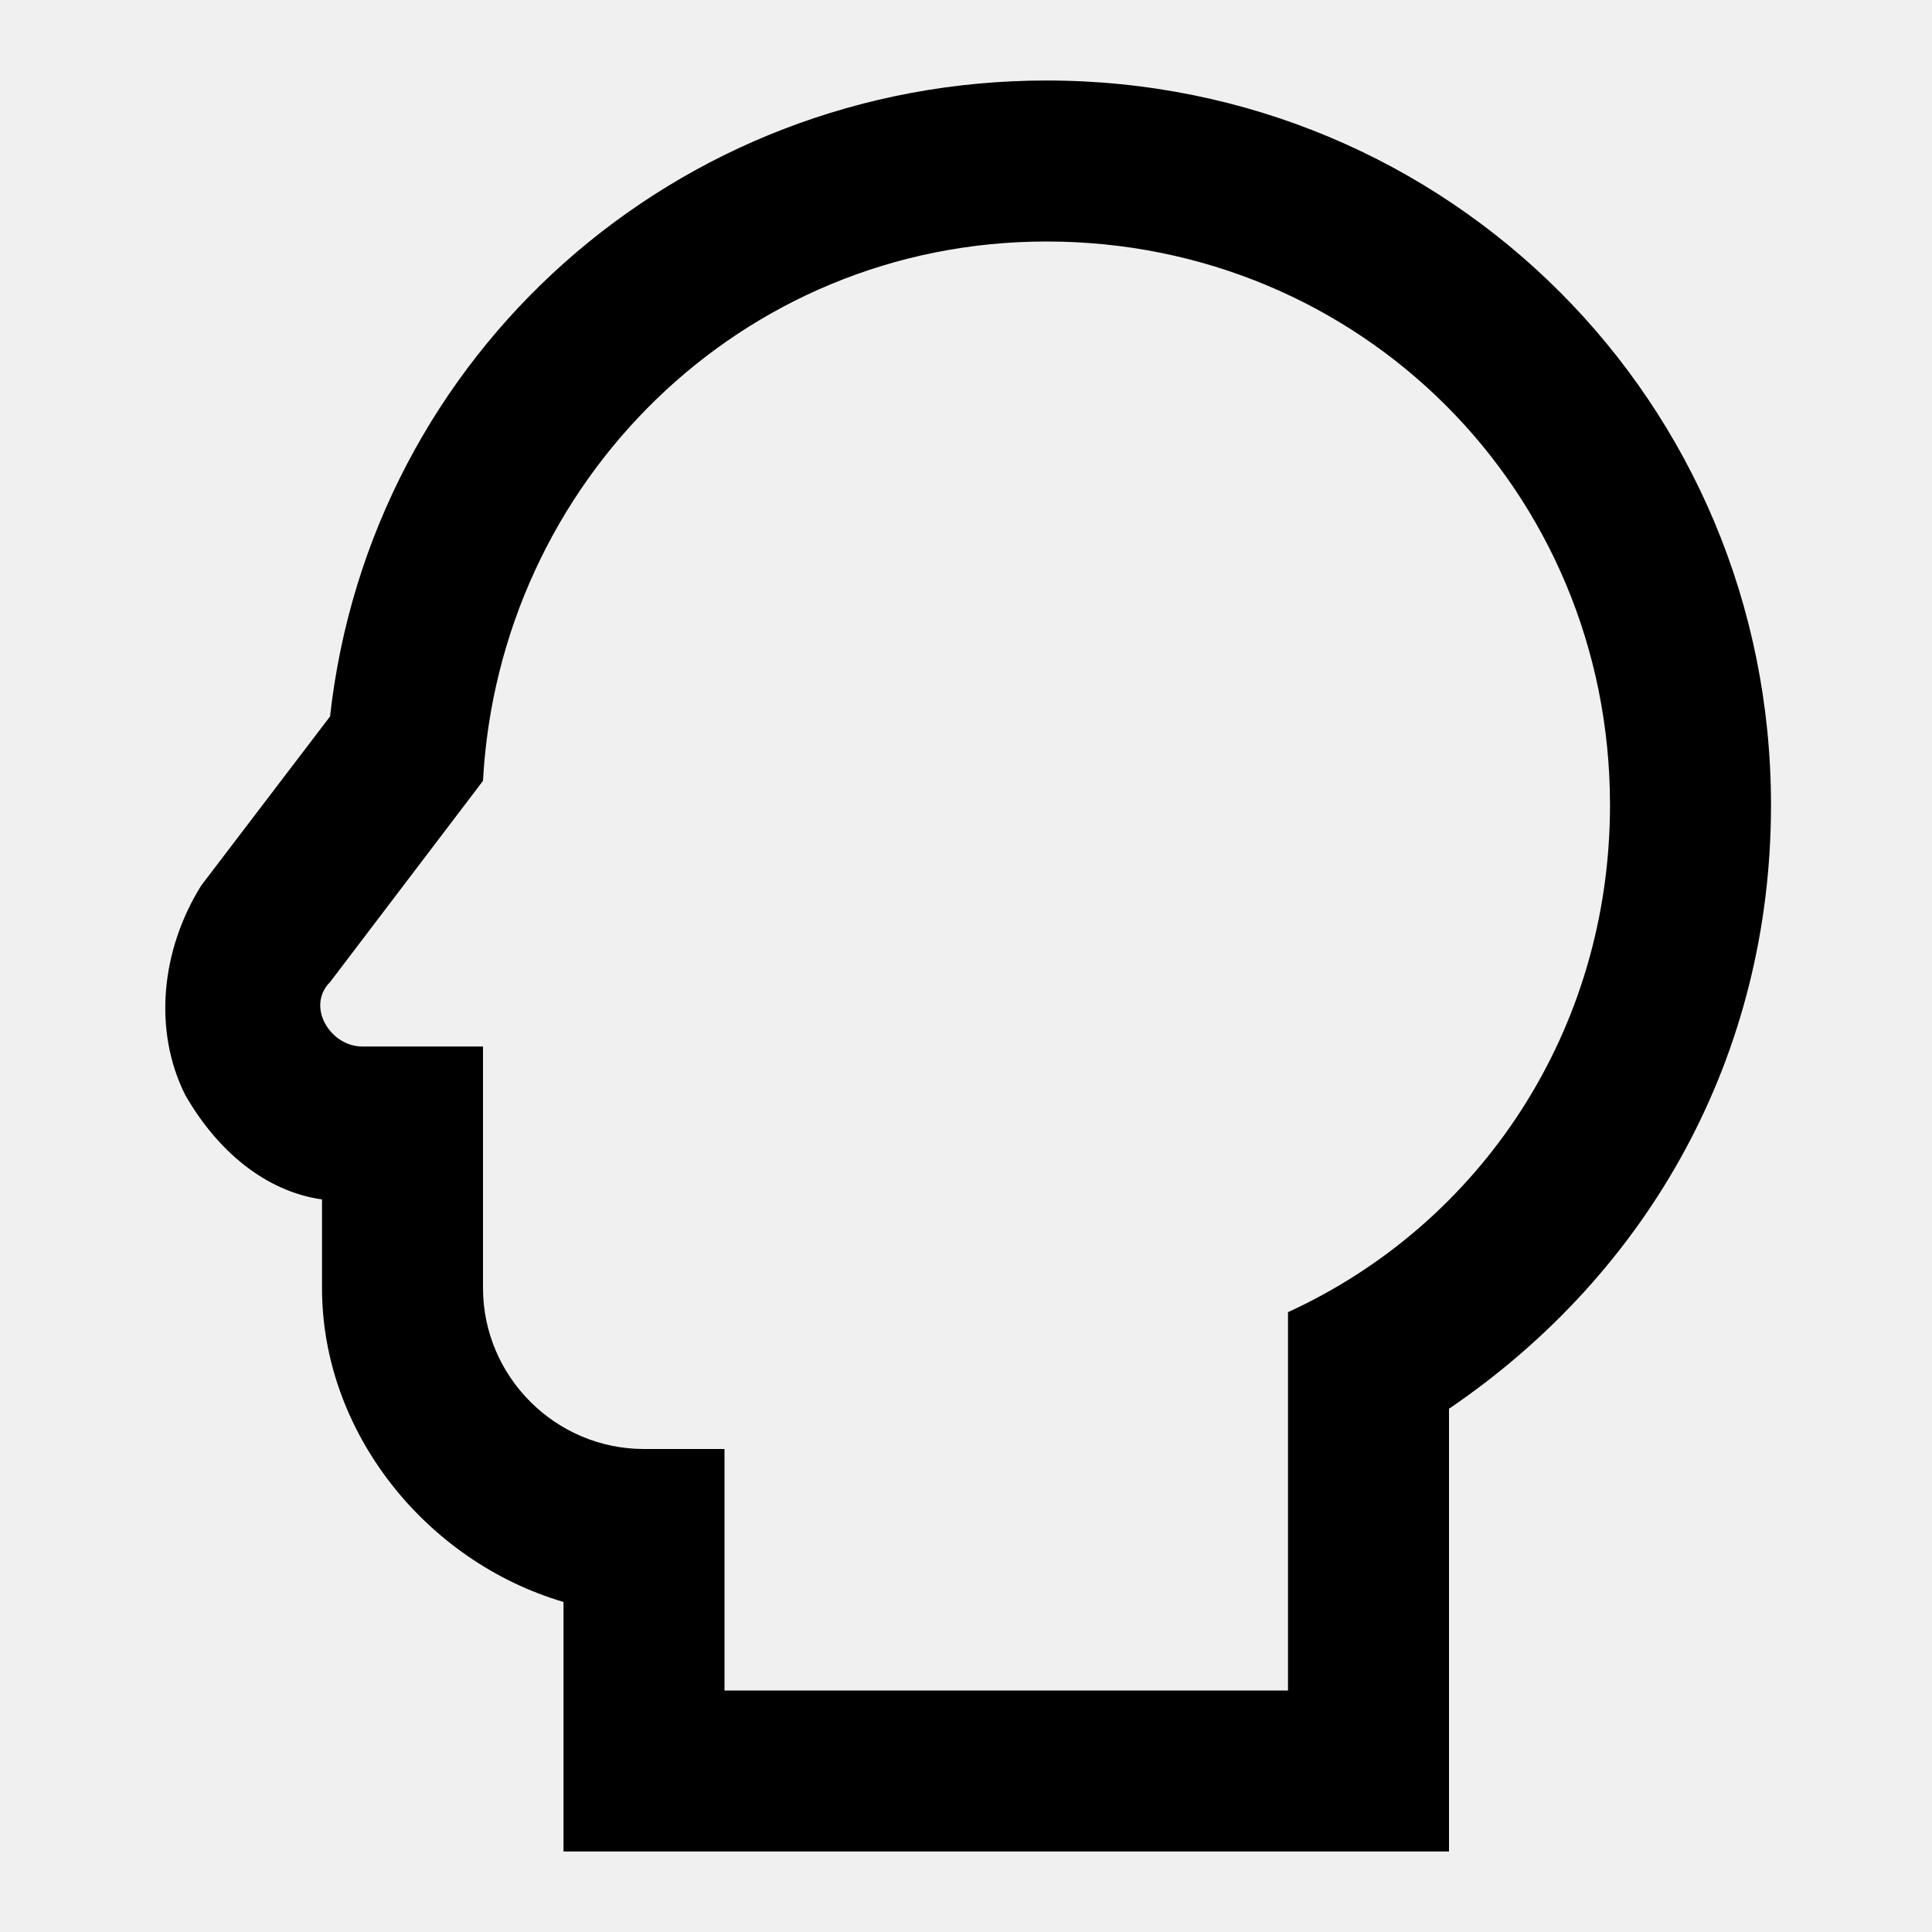
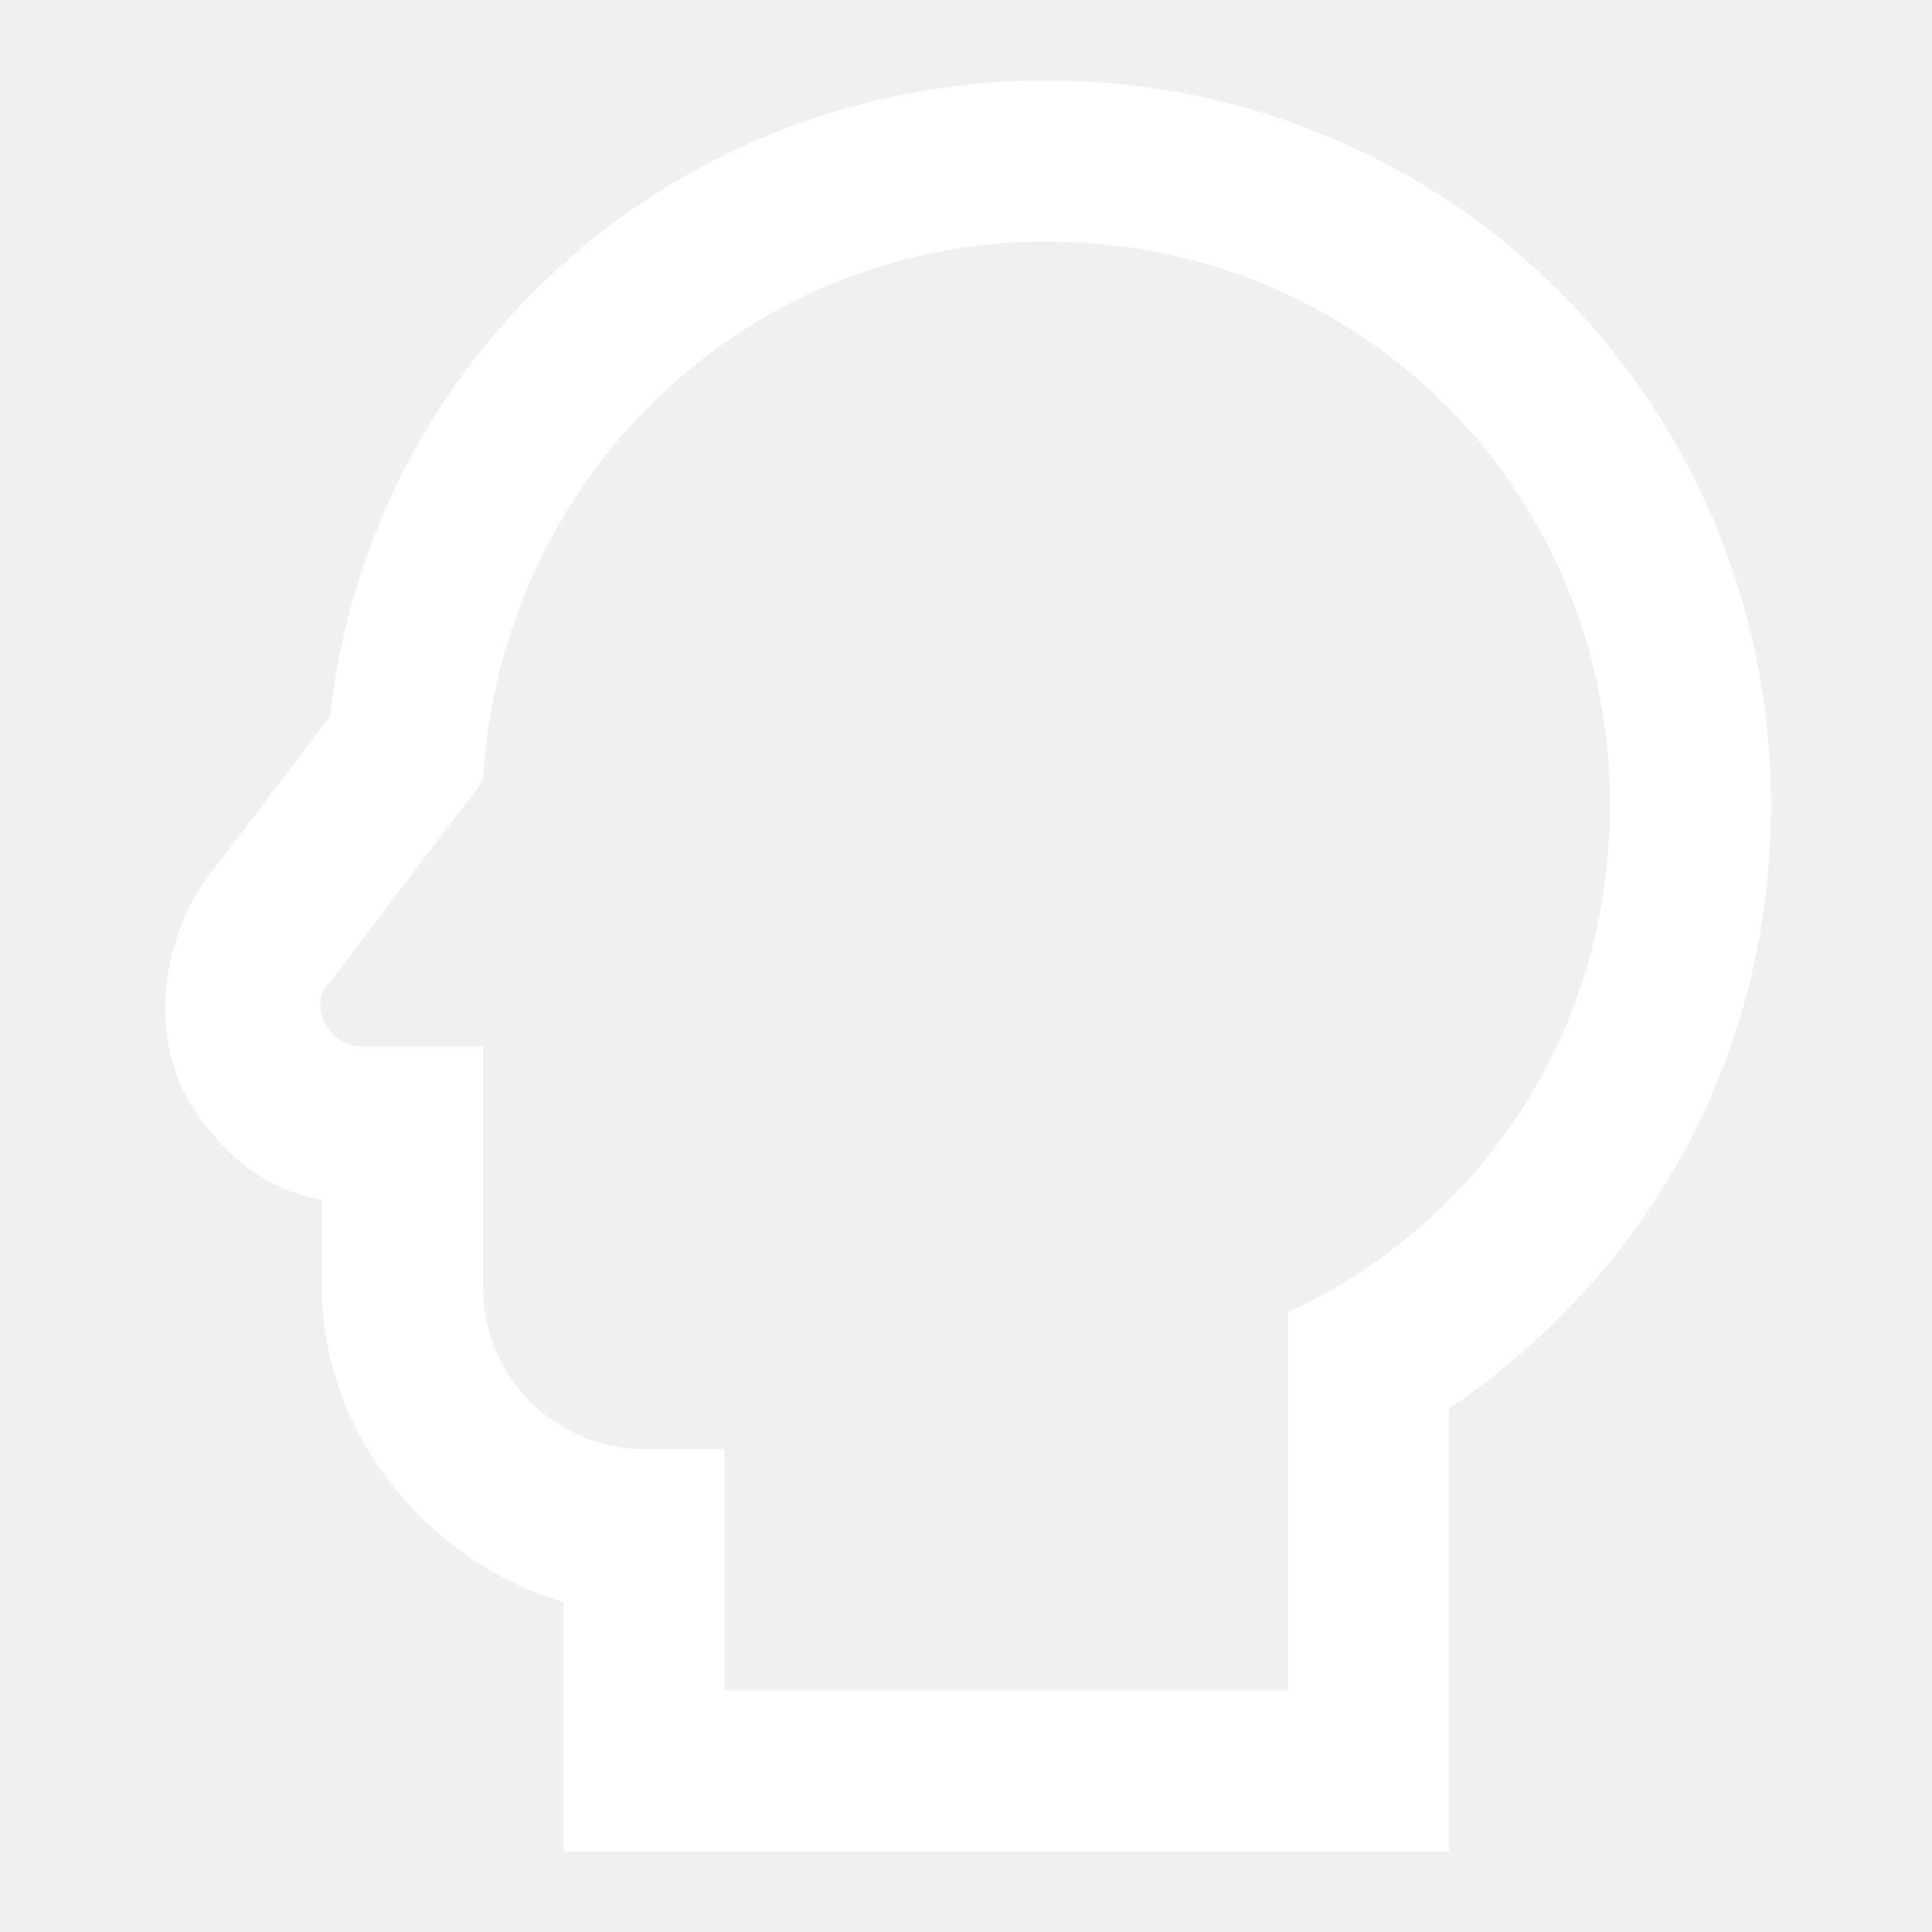
<svg xmlns="http://www.w3.org/2000/svg" viewBox="0 0 24 24">
-   <path d="M13 1C8.4 1 4.6 4.4 4.1 8.9L2.5 11C2 11.8 1.9 12.8 2.3 13.6C2.7 14.3 3.3 14.8 4 14.9V16C4 17.8 5.3 19.4 7 19.9V23H18V17.5C20.5 15.8 22 13.1 22 10C22 5 18 1 13 1M16 16.3V21H9V18H8C6.9 18 6 17.1 6 16V13H4.5C4.1 13 3.8 12.5 4.1 12.2L6 9.7C6.2 6 9.2 3 13 3C16.9 3 20 6.1 20 10C20 12.8 18.4 15.2 16 16.3Z" />
+   <path fill="white" d="M13 1C8.4 1 4.6 4.4 4.1 8.9L2.5 11C2 11.8 1.9 12.8 2.3 13.6C2.7 14.3 3.3 14.8 4 14.9V16C4 17.8 5.3 19.4 7 19.9V23H18V17.5C20.5 15.8 22 13.1 22 10C22 5 18 1 13 1M16 16.3V21H9V18H8C6.9 18 6 17.1 6 16V13H4.5C4.1 13 3.8 12.5 4.1 12.2L6 9.7C6.2 6 9.2 3 13 3C16.9 3 20 6.1 20 10C20 12.8 18.4 15.2 16 16.3Z" />
</svg>
